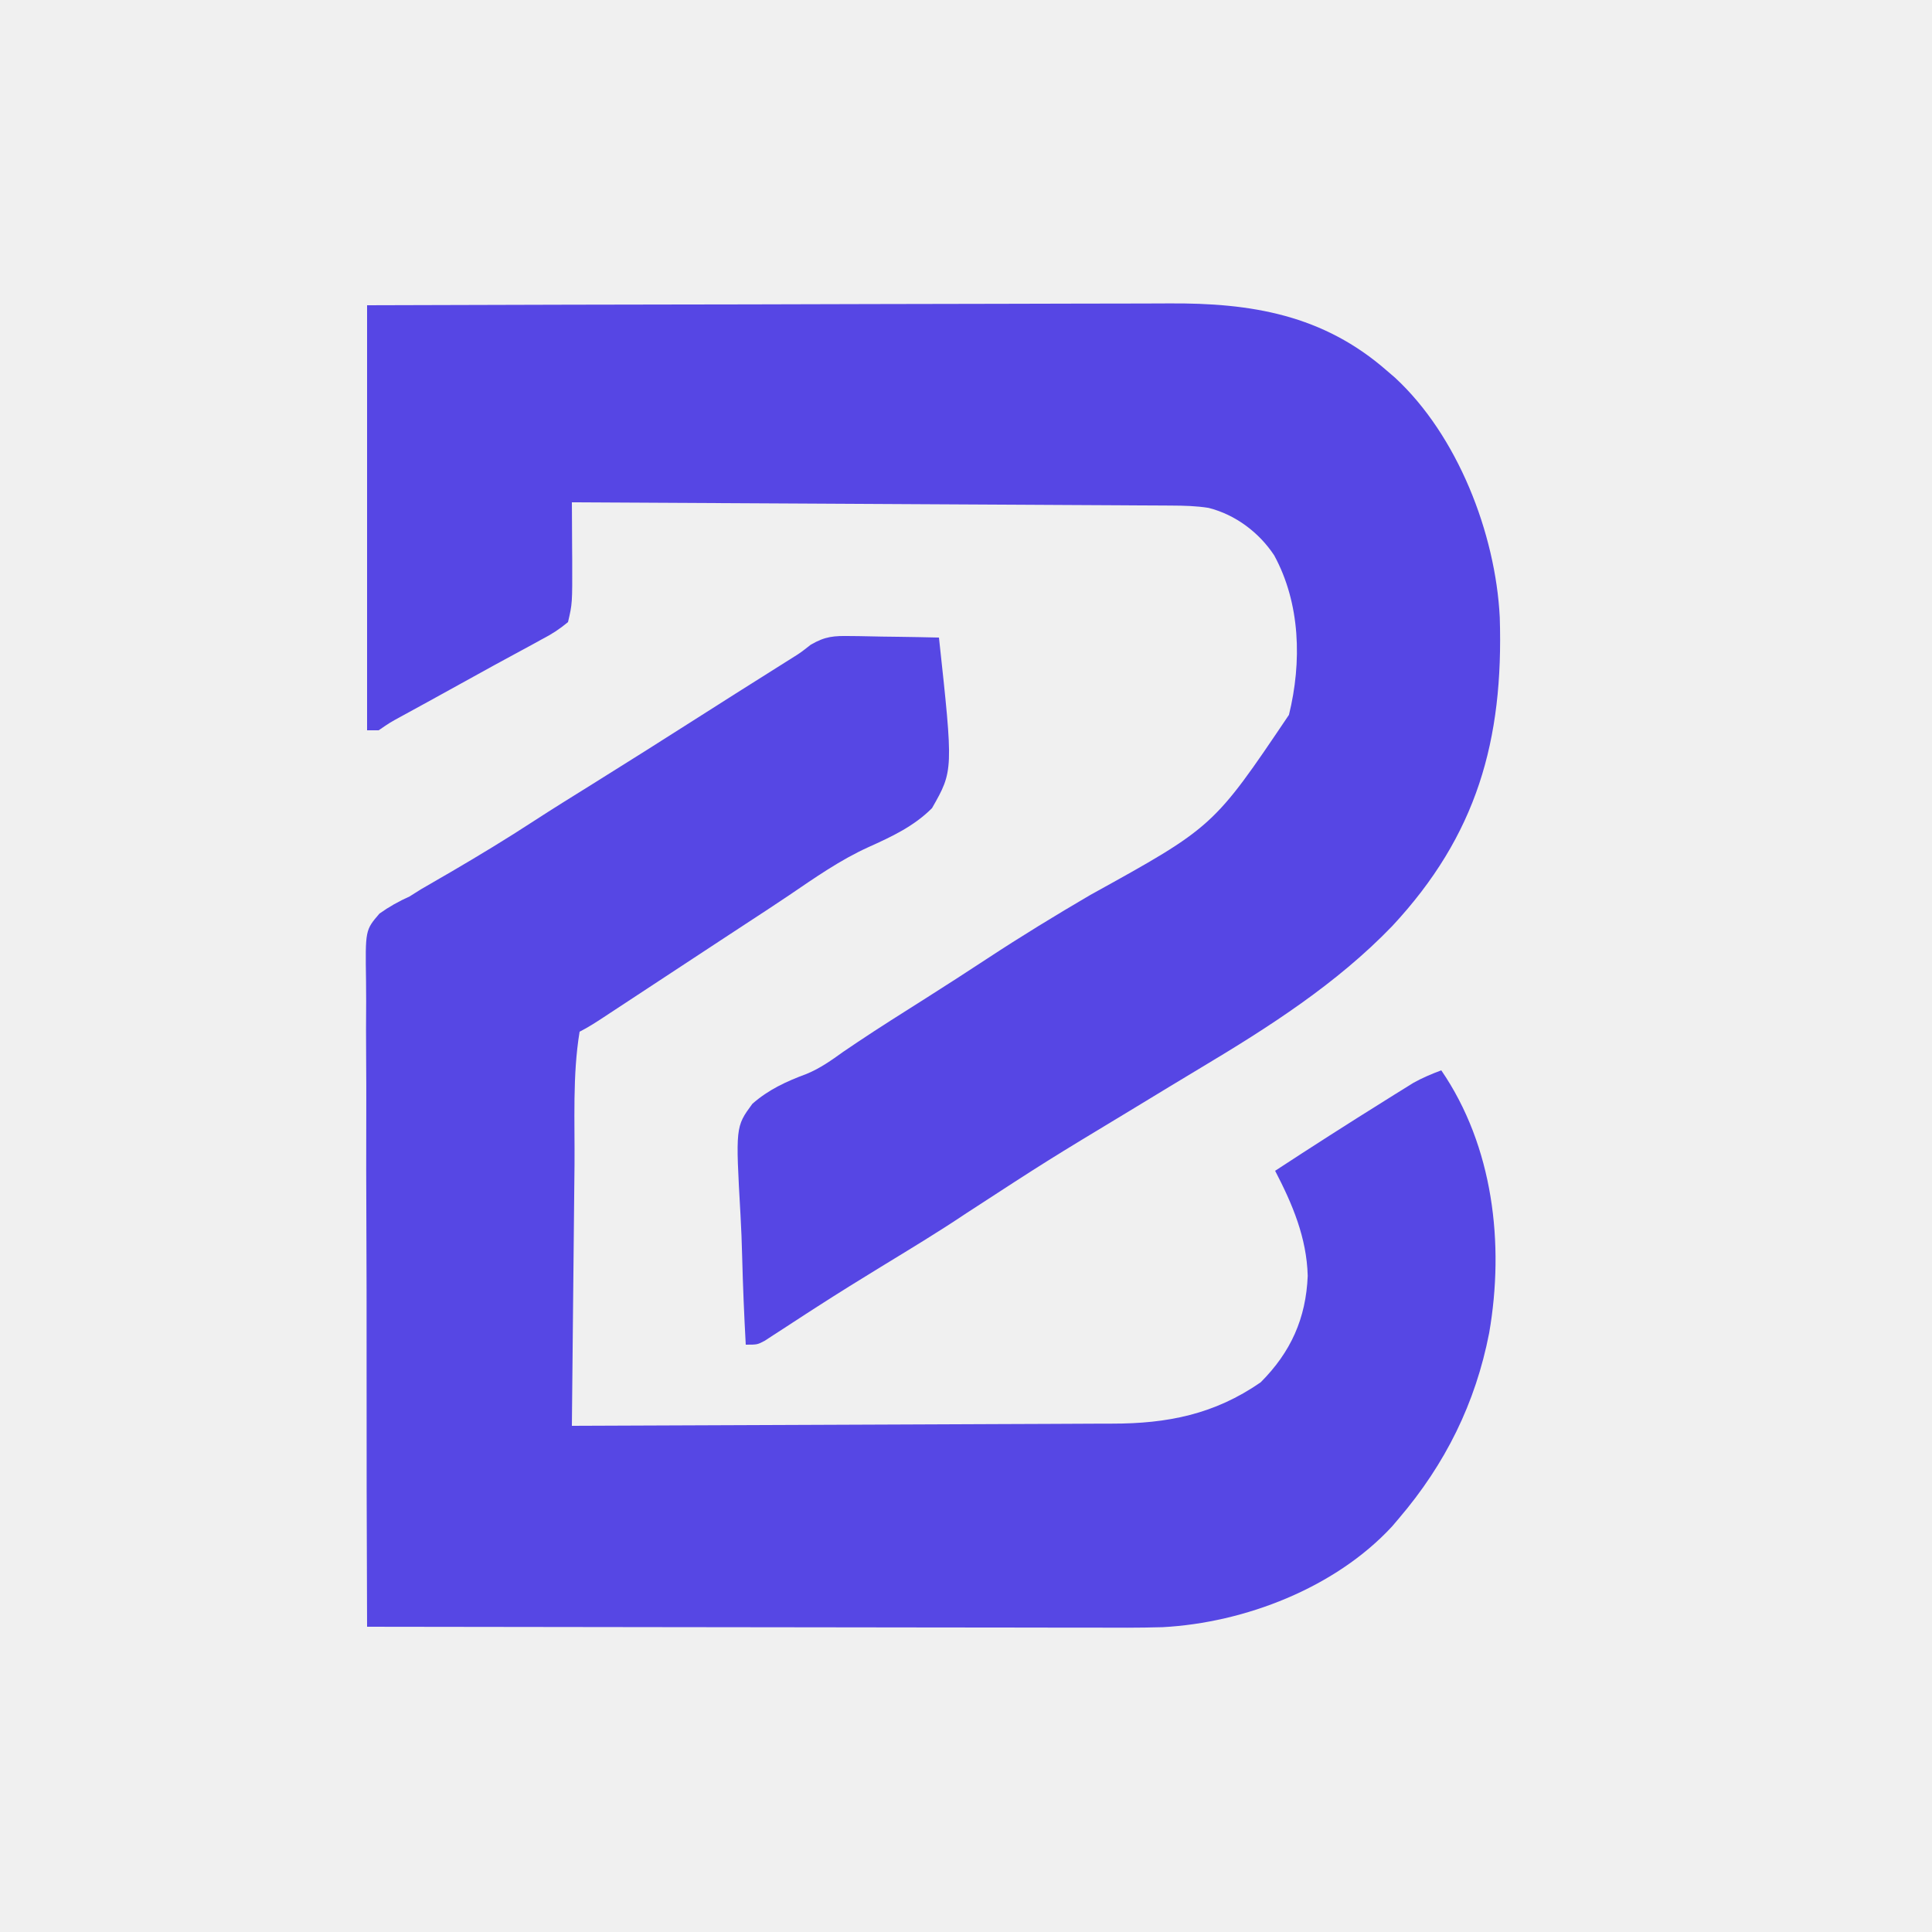
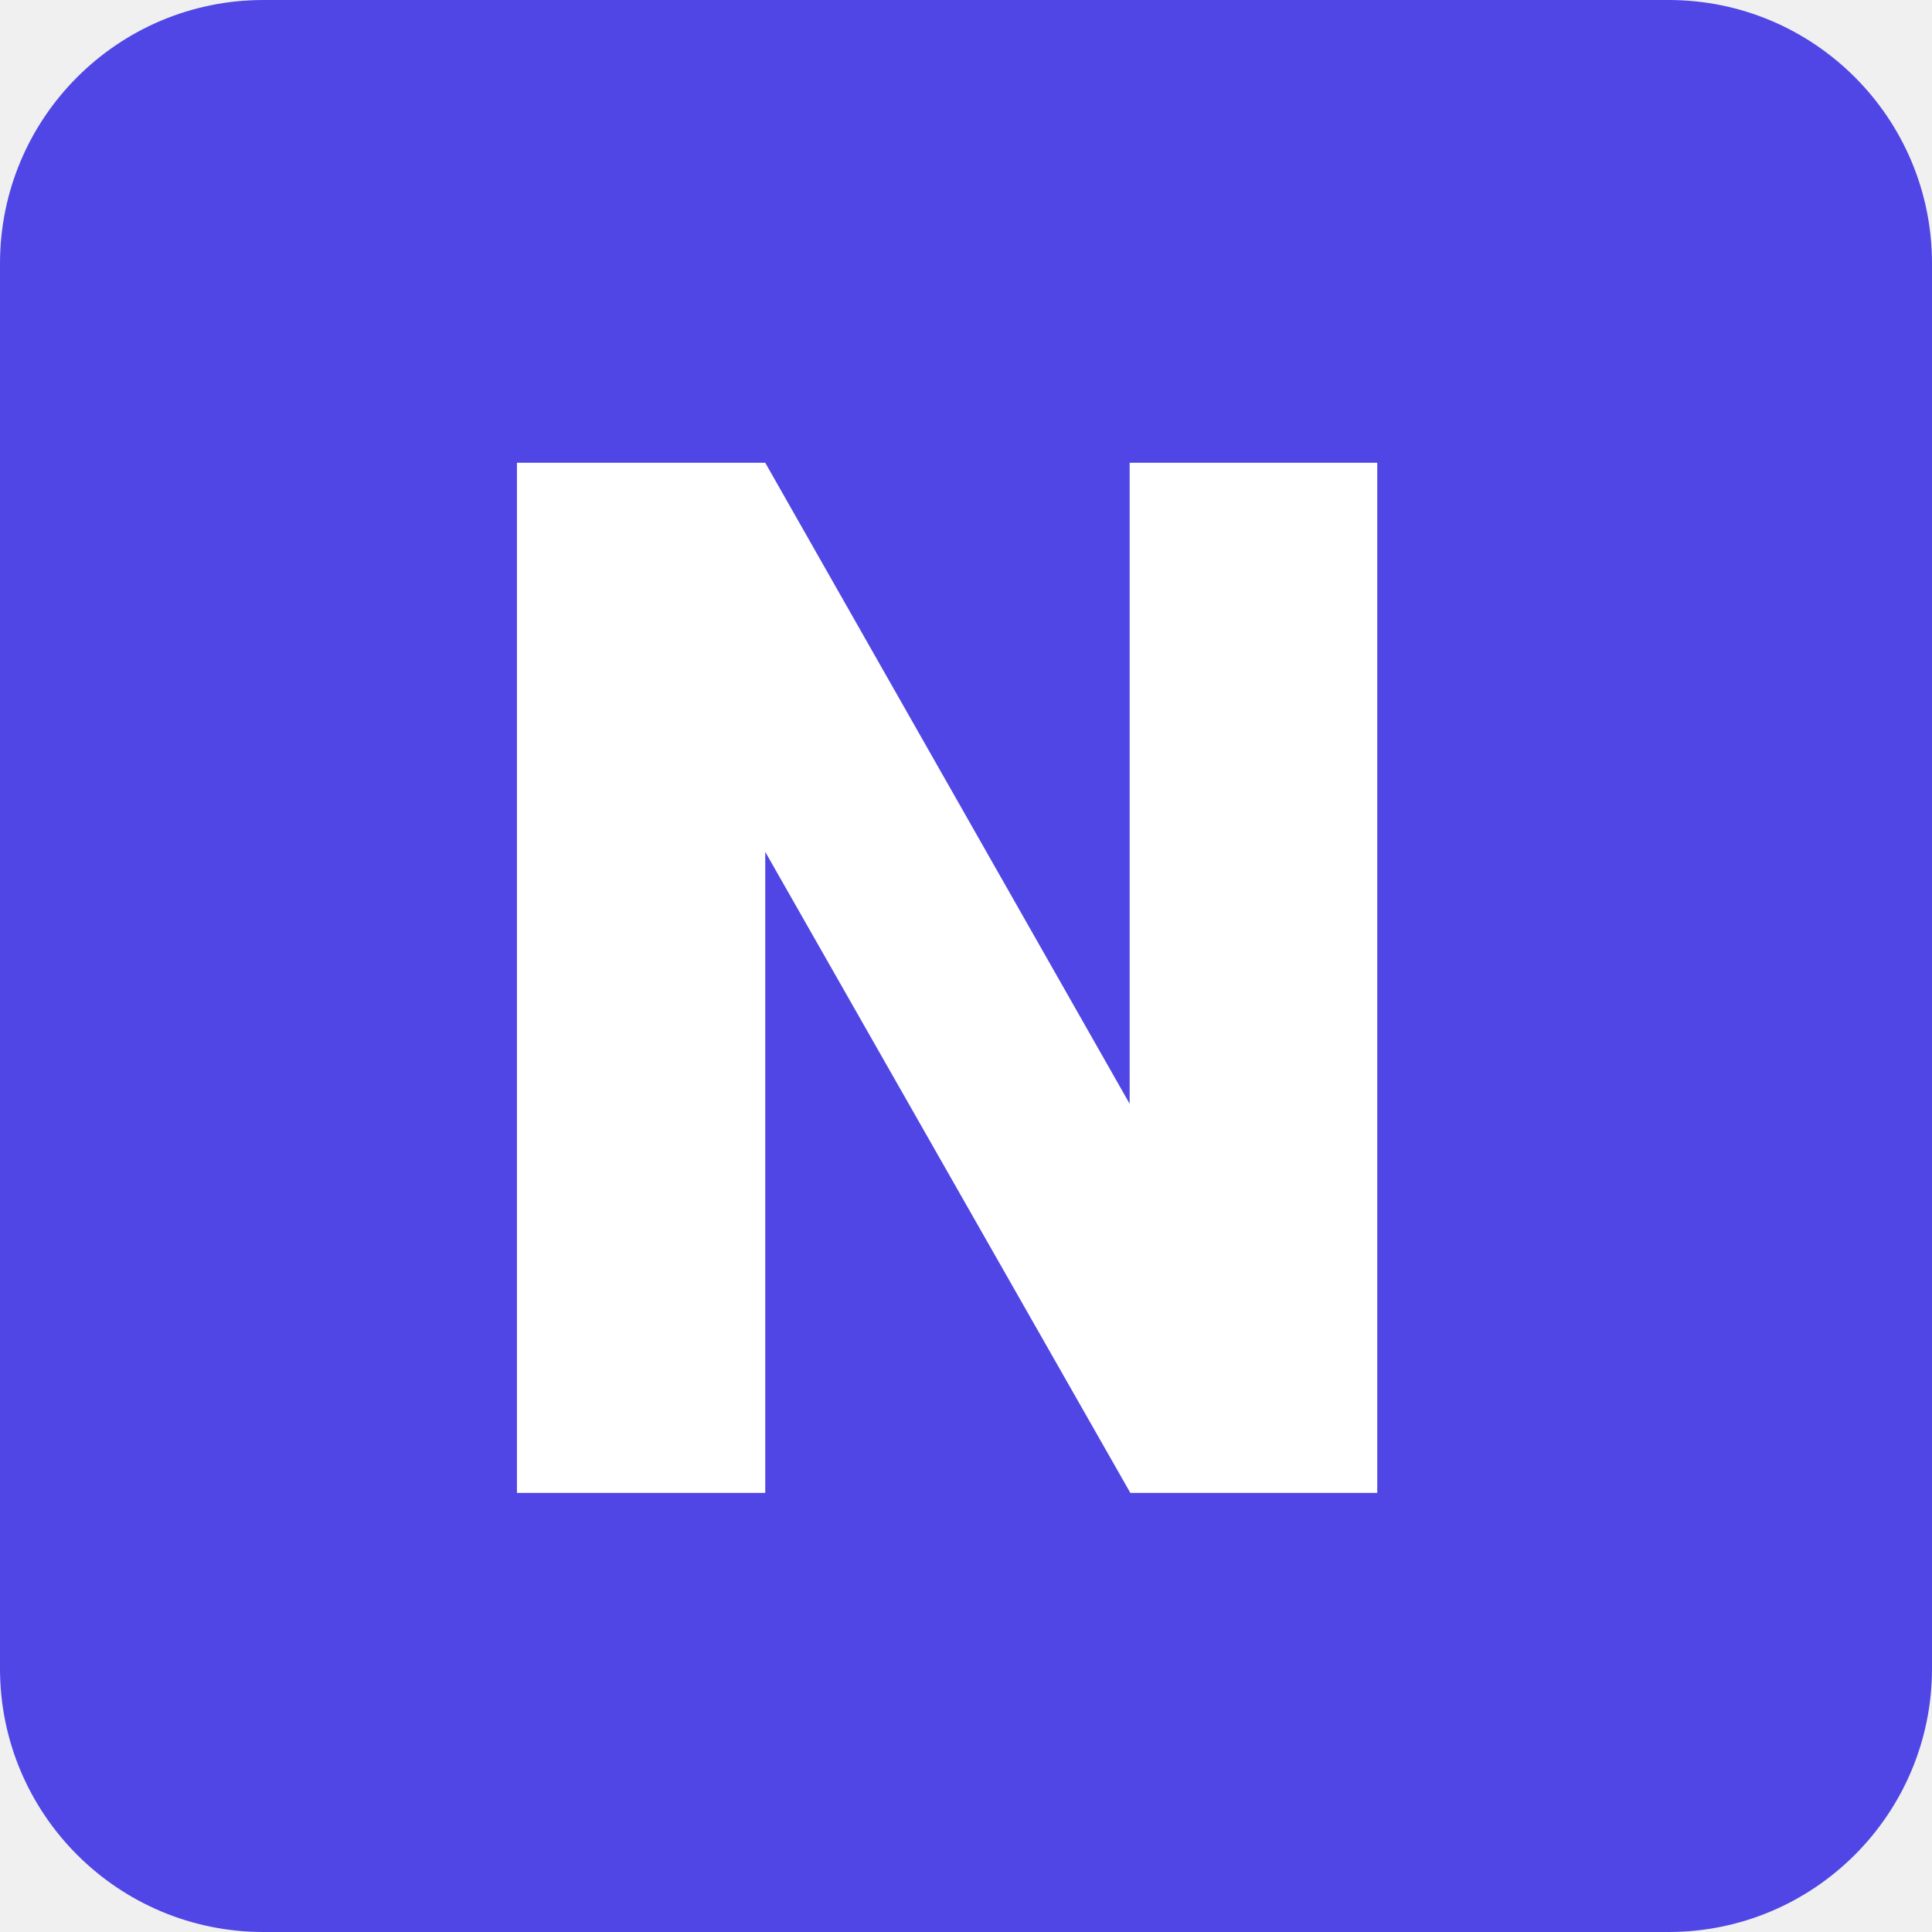
- <svg xmlns="http://www.w3.org/2000/svg" version="1.1" width="500" height="500">
-   <path d="M0 0 C0.657 0.006 1.315 0.011 1.992 0.017 C4.071 0.039 6.148 0.09 8.227 0.141 C9.645 0.161 11.062 0.179 12.48 0.195 C15.938 0.239 19.395 0.308 22.852 0.391 C26.589 34.836 26.589 34.836 21.06 44.532 C16.38 49.239 10.589 51.937 4.587 54.638 C-2.768 57.978 -9.271 62.558 -15.935 67.084 C-19.625 69.575 -23.355 72.005 -27.082 74.441 C-28.586 75.428 -30.09 76.414 -31.593 77.401 C-32.342 77.892 -33.09 78.383 -33.862 78.889 C-36.953 80.919 -40.043 82.951 -43.133 84.983 C-46.114 86.944 -49.095 88.903 -52.077 90.863 C-53.492 91.793 -54.908 92.724 -56.323 93.656 C-58.276 94.941 -60.23 96.224 -62.184 97.508 C-62.762 97.889 -63.341 98.27 -63.937 98.663 C-65.974 99.999 -67.967 101.3 -70.148 102.391 C-72.01 113.644 -71.363 125.627 -71.465 137.008 C-71.485 138.961 -71.506 140.914 -71.528 142.867 C-71.583 147.96 -71.632 153.052 -71.681 158.145 C-71.731 163.361 -71.787 168.577 -71.842 173.793 C-71.949 183.992 -72.05 194.191 -72.148 204.391 C-52.407 204.33 -32.665 204.252 -12.924 204.155 C-3.757 204.11 5.41 204.071 14.578 204.044 C22.572 204.021 30.566 203.988 38.56 203.942 C42.79 203.918 47.019 203.899 51.248 203.893 C55.237 203.887 59.226 203.867 63.215 203.836 C64.671 203.828 66.127 203.824 67.583 203.826 C81.98 203.838 94.146 201.418 106.102 193.141 C113.903 185.34 117.839 176.605 118.289 165.578 C118.022 155.697 114.344 147.028 109.852 138.391 C119.207 132.272 128.614 126.24 138.102 120.328 C138.994 119.768 139.886 119.209 140.805 118.632 C142.073 117.845 142.073 117.845 143.367 117.043 C144.113 116.579 144.858 116.115 145.626 115.636 C147.971 114.323 150.338 113.335 152.852 112.391 C166.305 132.04 169.248 157.271 165.25 180.345 C161.701 198.589 153.884 214.306 141.852 228.391 C141.279 229.065 140.707 229.739 140.117 230.434 C125.428 246.323 101.993 255.372 80.715 256.504 C74.609 256.685 68.503 256.641 62.396 256.618 C60.345 256.617 58.293 256.617 56.242 256.619 C50.706 256.619 45.17 256.607 39.634 256.593 C33.836 256.581 28.038 256.58 22.241 256.577 C11.277 256.571 0.312 256.555 -10.652 256.535 C-23.141 256.512 -35.629 256.501 -48.118 256.491 C-73.795 256.47 -99.472 256.435 -125.148 256.391 C-125.251 232.782 -125.297 209.173 -125.275 185.564 C-125.267 174.601 -125.276 163.64 -125.33 152.677 C-125.377 143.123 -125.389 133.568 -125.358 124.013 C-125.344 118.954 -125.346 113.896 -125.391 108.836 C-125.432 104.073 -125.427 99.311 -125.386 94.547 C-125.379 92.801 -125.389 91.054 -125.418 89.307 C-125.62 76.103 -125.62 76.103 -121.943 71.825 C-119.408 70.021 -116.978 68.667 -114.148 67.391 C-113.181 66.782 -112.213 66.173 -111.216 65.545 C-110.436 65.095 -109.655 64.644 -108.852 64.18 C-107.964 63.662 -107.076 63.145 -106.161 62.612 C-105.249 62.085 -104.338 61.558 -103.398 61.016 C-96.157 56.783 -89.024 52.464 -82 47.879 C-76.929 44.581 -71.783 41.401 -66.648 38.203 C-57.777 32.672 -48.937 27.095 -40.123 21.472 C-33.201 17.056 -26.262 12.667 -19.311 8.296 C-18.587 7.84 -17.863 7.384 -17.117 6.914 C-16.493 6.521 -15.868 6.129 -15.225 5.724 C-12.982 4.323 -12.982 4.323 -10.347 2.257 C-6.561 0.048 -4.353 -0.074 0 0 Z " fill="#5647E4" transform="translate(220.1484,164.6094)" />
-   <path d="M0 0 C56.281 -0.161 56.281 -0.161 79.91 -0.195 C85.309 -0.203 90.707 -0.211 96.106 -0.22 C97.121 -0.221 97.121 -0.221 98.156 -0.223 C109.049 -0.24 119.942 -0.272 130.835 -0.309 C142.032 -0.346 153.228 -0.368 164.424 -0.376 C170.706 -0.382 176.987 -0.394 183.269 -0.423 C189.192 -0.45 195.114 -0.458 201.037 -0.452 C203.201 -0.454 205.365 -0.461 207.528 -0.477 C228.818 -0.621 247.418 2.444 264 17 C264.998 17.857 264.998 17.857 266.016 18.73 C282.185 33.659 292.056 59.004 293.138 80.785 C294.141 112.624 287.198 137.164 265.304 160.673 C250.95 175.579 233.386 186.808 215.727 197.366 C210.199 200.679 204.695 204.03 199.188 207.375 C198.586 207.74 197.985 208.105 197.366 208.481 C175.995 221.382 175.995 221.382 155.075 234.991 C147.886 239.821 140.47 244.288 133.079 248.8 C127.53 252.193 122.006 255.616 116.539 259.141 C115.53 259.791 114.522 260.441 113.483 261.11 C111.573 262.346 109.667 263.587 107.765 264.835 C106.916 265.384 106.067 265.934 105.191 266.5 C104.081 267.227 104.081 267.227 102.948 267.969 C101 269 101 269 98 269 C97.581 261.37 97.262 253.74 97.067 246.101 C96.974 242.551 96.848 239.01 96.642 235.465 C95.352 212.608 95.352 212.608 99.708 206.673 C103.891 202.977 108.554 200.851 113.747 198.924 C117.246 197.489 120.194 195.388 123.25 193.188 C123.919 192.737 124.588 192.286 125.278 191.822 C125.816 191.458 126.355 191.094 126.91 190.719 C132.714 186.831 138.632 183.121 144.534 179.386 C149.903 175.983 155.241 172.541 160.552 169.047 C169.287 163.304 178.168 157.885 187.189 152.602 C219.033 135.002 219.033 135.002 238.58 106.006 C241.946 92.338 241.556 77.175 234.75 64.711 C230.848 58.792 224.699 54.18 217.768 52.439 C214.559 51.93 211.499 51.859 208.249 51.842 C207.583 51.837 206.917 51.832 206.231 51.827 C204.008 51.812 201.785 51.803 199.561 51.795 C197.965 51.785 196.368 51.775 194.771 51.765 C190.441 51.738 186.111 51.717 181.781 51.697 C177.253 51.675 172.726 51.647 168.199 51.621 C159.629 51.571 151.058 51.526 142.488 51.483 C132.73 51.433 122.972 51.378 113.214 51.323 C93.142 51.209 73.071 51.102 53 51 C53.005 51.69 53.01 52.381 53.016 53.092 C53.037 56.249 53.05 59.406 53.062 62.562 C53.071 63.649 53.079 64.735 53.088 65.854 C53.122 77.204 53.122 77.204 52 82 C49.702 83.897 47.852 85.094 45.25 86.438 C44.529 86.836 43.807 87.234 43.064 87.645 C41.386 88.568 39.702 89.479 38.013 90.382 C34.5 92.269 31.011 94.196 27.523 96.129 C23.592 98.307 19.659 100.484 15.716 102.642 C15.097 102.982 14.478 103.321 13.84 103.67 C12.138 104.602 10.435 105.533 8.733 106.463 C5.911 108.005 5.911 108.005 3 110 C2.01 110 1.02 110 0 110 C0 73.7 0 37.4 0 0 Z " fill="#5646E4" transform="translate(95,79)" />
+ <svg xmlns="http://www.w3.org/2000/svg" width="44" height="44" viewBox="0 0 44 44" fill="none">
+   <rect width="44" height="44" rx="6" fill="#4F46E5" />
+   <path d="M31.366 34H25.743L17.428 19.401V34H11.773V10.539H17.428L25.727 25.138V10.539H31.366V34Z" fill="white" />
</svg>
